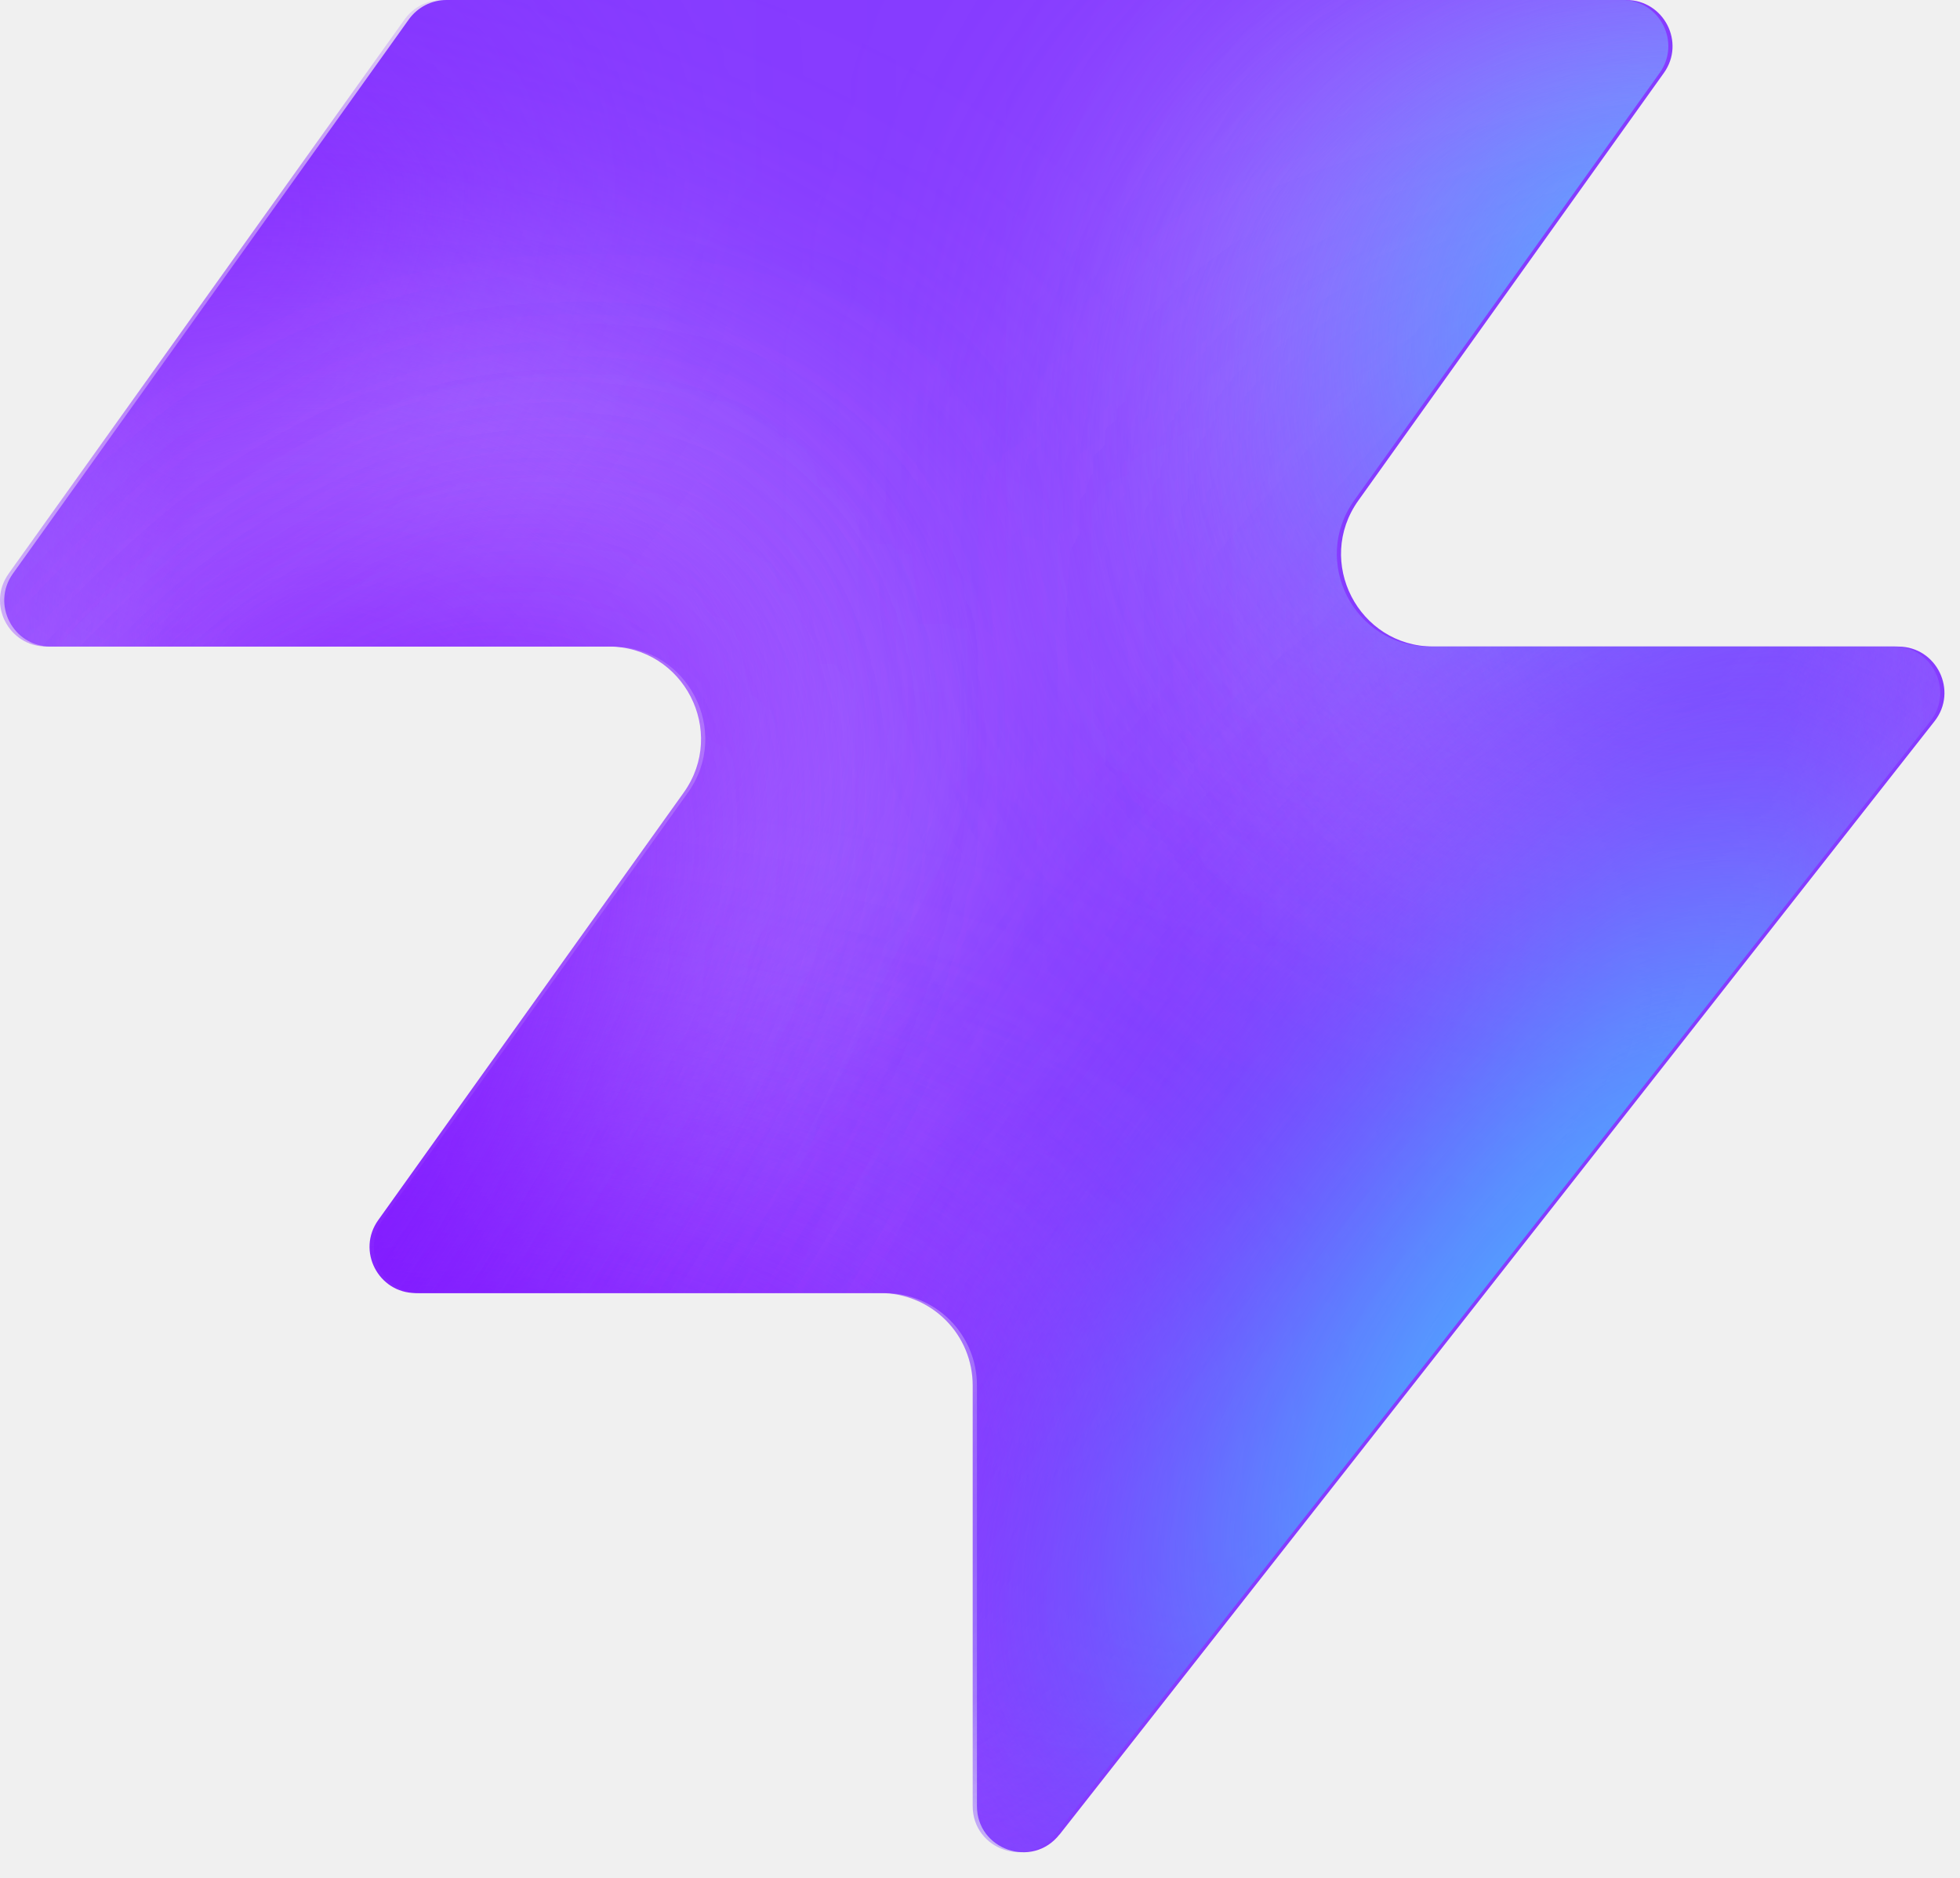
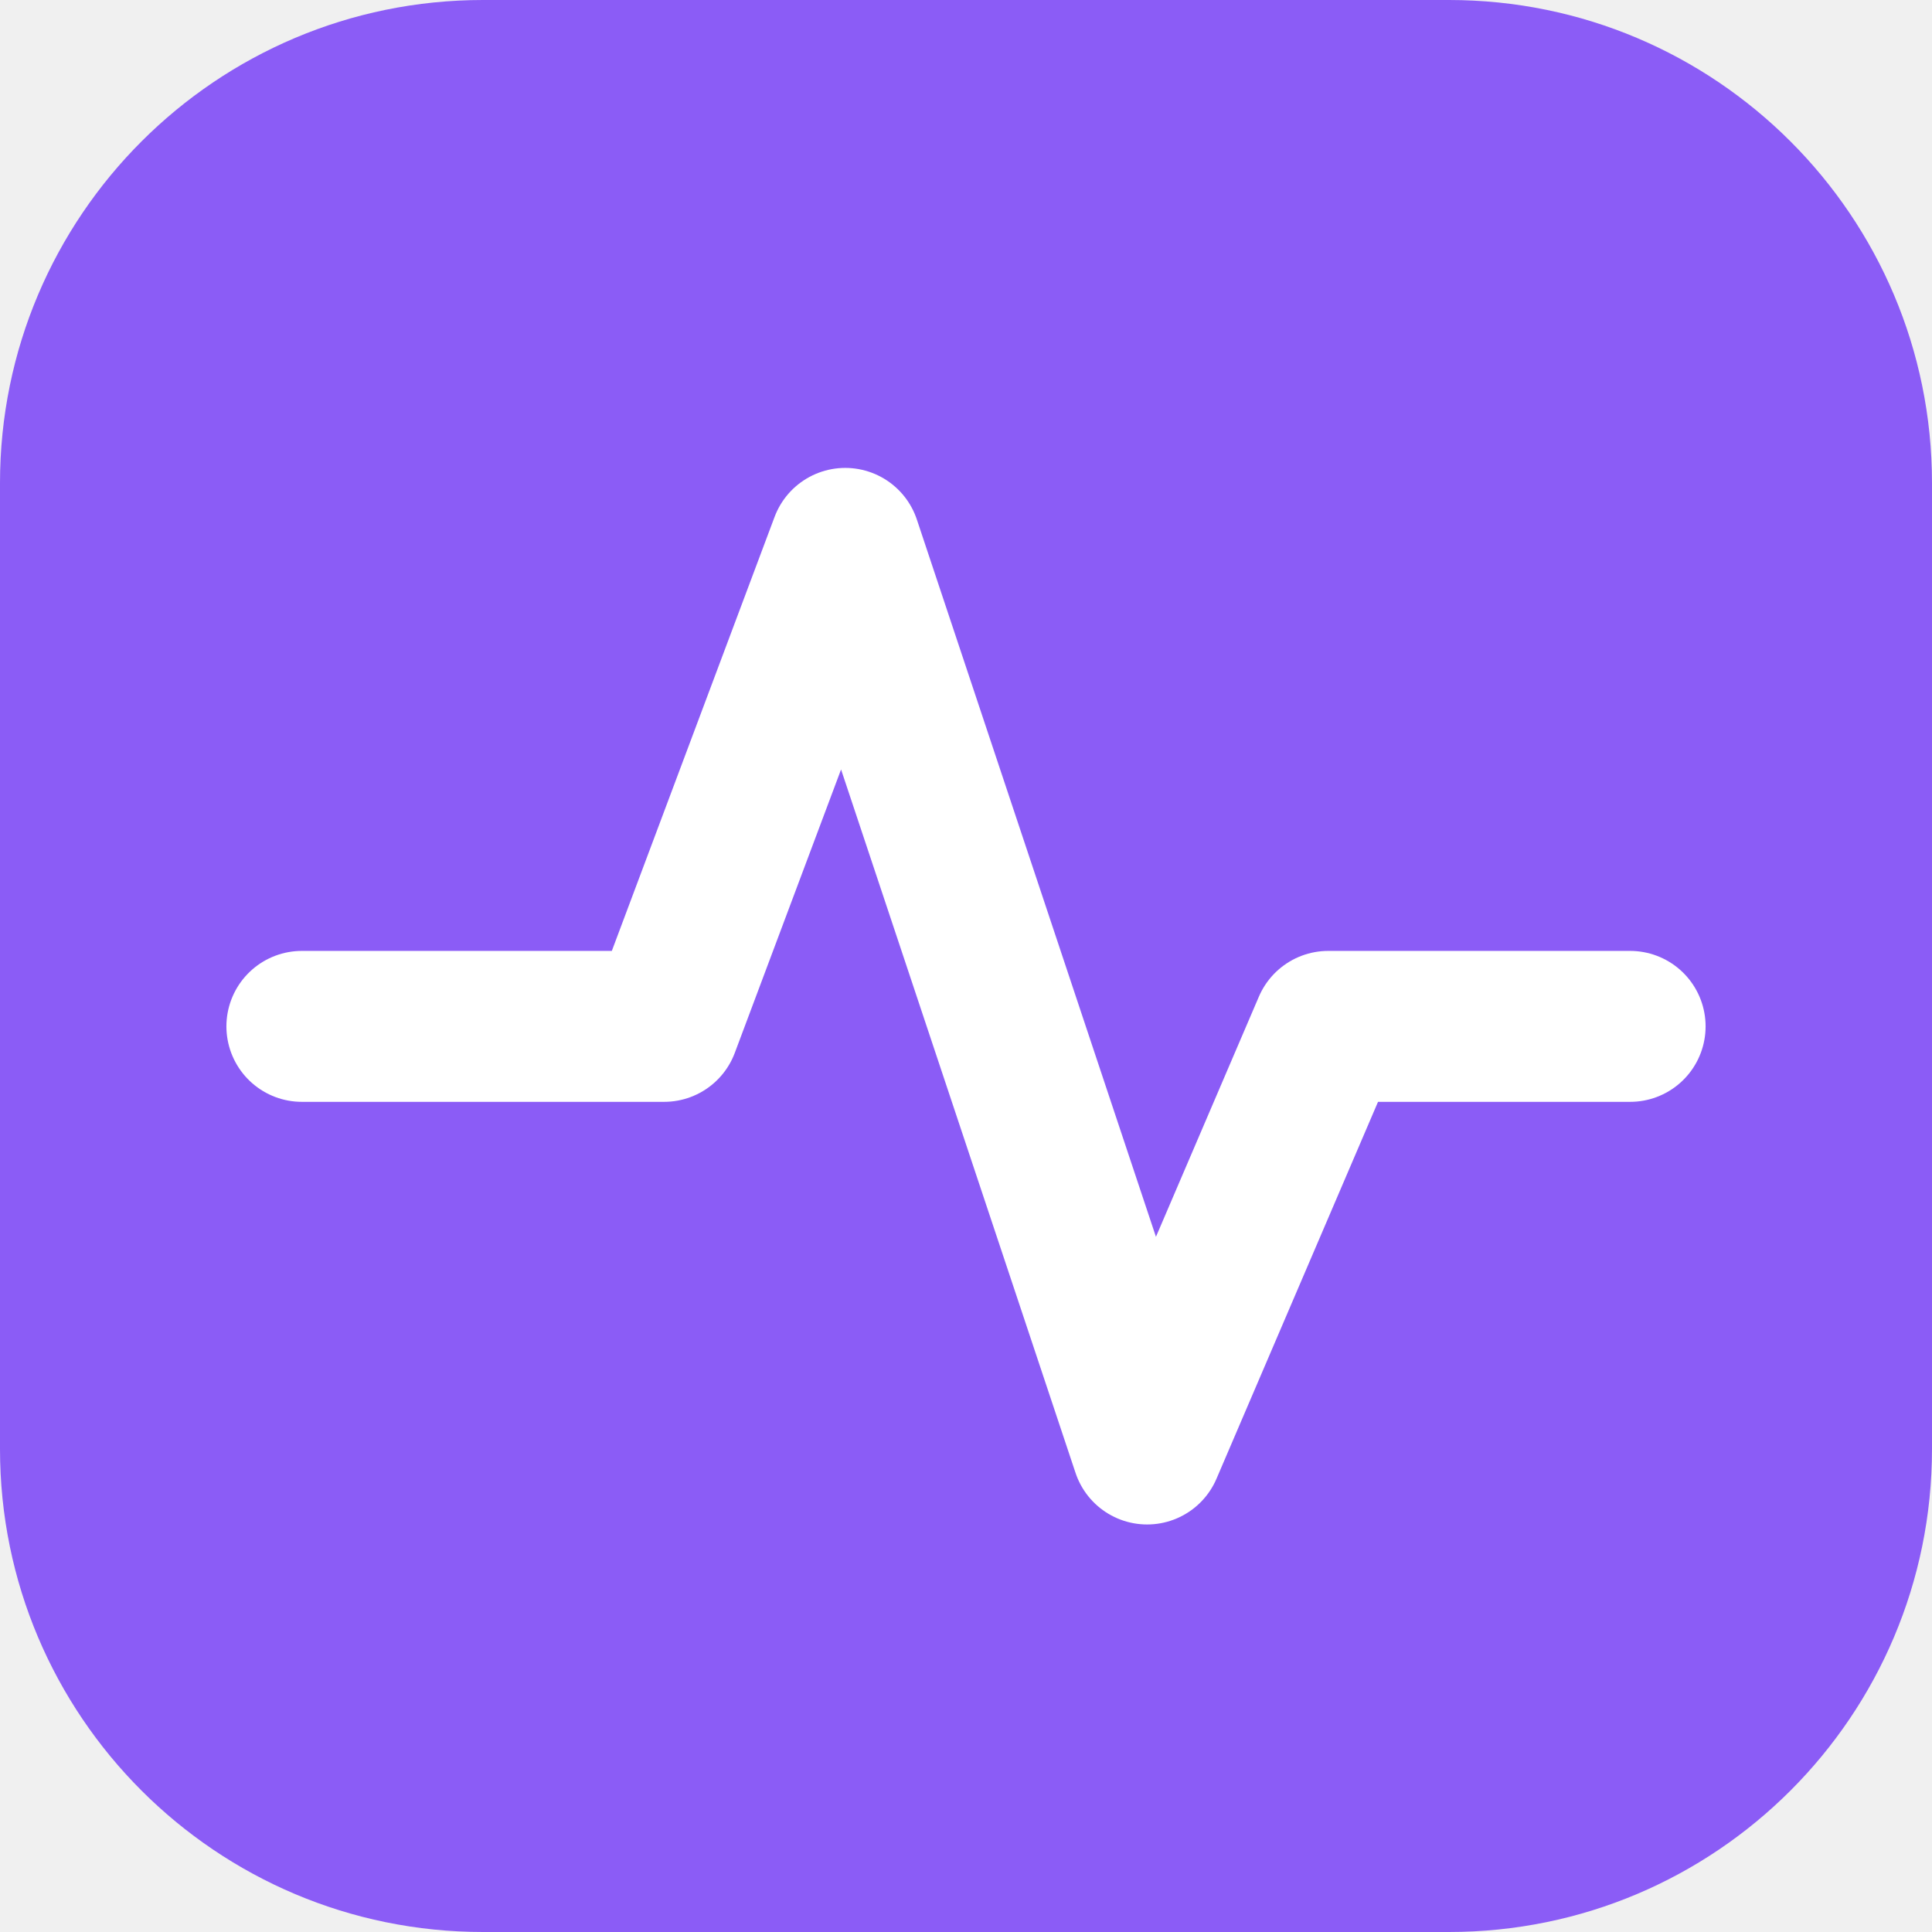
- <svg xmlns="http://www.w3.org/2000/svg" width="48" height="46" fill="none" viewBox="0 0 48 46">
-   <path fill="#863bff" d="M25.946 44.938c-.664.845-2.021.375-2.021-.698V33.937a2.26 2.26 0 0 0-2.262-2.262H10.287c-.92 0-1.456-1.04-.92-1.788l7.48-10.471c1.07-1.497 0-3.578-1.842-3.578H1.237c-.92 0-1.456-1.04-.92-1.788L10.013.474c.214-.297.556-.474.92-.474h28.894c.92 0 1.456 1.04.92 1.788l-7.48 10.471c-1.07 1.498 0 3.579 1.842 3.579h11.377c.943 0 1.473 1.088.89 1.83L25.947 44.94z" style="fill:#863bff;fill:color(display-p3 .525 .23 1);fill-opacity:1" />
-   <mask id="a" width="48" height="46" x="0" y="0" maskUnits="userSpaceOnUse" style="mask-type:alpha">
-     <path fill="#000" d="M25.842 44.938c-.664.844-2.021.375-2.021-.698V33.937a2.26 2.26 0 0 0-2.262-2.262H10.183c-.92 0-1.456-1.04-.92-1.788l7.48-10.471c1.07-1.498 0-3.579-1.842-3.579H1.133c-.92 0-1.456-1.04-.92-1.787L9.91.473c.214-.297.556-.474.92-.474h28.894c.92 0 1.456 1.04.92 1.788l-7.48 10.471c-1.07 1.498 0 3.578 1.842 3.578h11.377c.943 0 1.473 1.088.89 1.832L25.843 44.94z" style="fill:#000;fill-opacity:1" />
-   </mask>
-   <g mask="url(#a)">
-     <g filter="url(#b)">
-       <ellipse cx="5.508" cy="14.704" fill="#ede6ff" rx="5.508" ry="14.704" style="fill:#ede6ff;fill:color(display-p3 .927 .903 1);fill-opacity:1" transform="matrix(.00324 1 1 -.00324 -4.47 31.516)" />
-     </g>
-     <g filter="url(#c)">
-       <ellipse cx="10.399" cy="29.851" fill="#ede6ff" rx="10.399" ry="29.851" style="fill:#ede6ff;fill:color(display-p3 .927 .903 1);fill-opacity:1" transform="matrix(.00324 1 1 -.00324 -39.328 7.883)" />
-     </g>
-     <g filter="url(#d)">
-       <ellipse cx="5.508" cy="30.487" fill="#7e14ff" rx="5.508" ry="30.487" style="fill:#7e14ff;fill:color(display-p3 .492 .077 1);fill-opacity:1" transform="rotate(89.814 -25.913 -14.639)scale(1 -1)" />
-     </g>
-     <g filter="url(#e)">
-       <ellipse cx="5.508" cy="30.599" fill="#7e14ff" rx="5.508" ry="30.599" style="fill:#7e14ff;fill:color(display-p3 .492 .077 1);fill-opacity:1" transform="rotate(89.814 -32.644 -3.334)scale(1 -1)" />
-     </g>
-     <g filter="url(#f)">
-       <ellipse cx="5.508" cy="30.599" fill="#7e14ff" rx="5.508" ry="30.599" style="fill:#7e14ff;fill:color(display-p3 .492 .077 1);fill-opacity:1" transform="matrix(.00324 1 1 -.00324 -34.34 30.47)" />
-     </g>
-     <g filter="url(#g)">
-       <ellipse cx="14.072" cy="22.078" fill="#ede6ff" rx="14.072" ry="22.078" style="fill:#ede6ff;fill:color(display-p3 .927 .903 1);fill-opacity:1" transform="rotate(93.35 24.506 48.493)scale(-1 1)" />
-     </g>
-     <g filter="url(#h)">
-       <ellipse cx="3.47" cy="21.501" fill="#7e14ff" rx="3.47" ry="21.501" style="fill:#7e14ff;fill:color(display-p3 .492 .077 1);fill-opacity:1" transform="rotate(89.009 28.708 47.59)scale(-1 1)" />
-     </g>
-     <g filter="url(#i)">
-       <ellipse cx="3.47" cy="21.501" fill="#7e14ff" rx="3.47" ry="21.501" style="fill:#7e14ff;fill:color(display-p3 .492 .077 1);fill-opacity:1" transform="rotate(89.009 28.708 47.59)scale(-1 1)" />
-     </g>
-     <g filter="url(#j)">
-       <ellipse cx=".387" cy="8.972" fill="#7e14ff" rx="4.407" ry="29.108" style="fill:#7e14ff;fill:color(display-p3 .492 .077 1);fill-opacity:1" transform="rotate(39.51 .387 8.972)" />
-     </g>
-     <g filter="url(#k)">
-       <ellipse cx="47.523" cy="-6.092" fill="#7e14ff" rx="4.407" ry="29.108" style="fill:#7e14ff;fill:color(display-p3 .492 .077 1);fill-opacity:1" transform="rotate(37.892 47.523 -6.092)" />
-     </g>
-     <g filter="url(#l)">
-       <ellipse cx="41.412" cy="6.333" fill="#47bfff" rx="5.971" ry="9.665" style="fill:#47bfff;fill:color(display-p3 .28 .748 1);fill-opacity:1" transform="rotate(37.892 41.412 6.333)" />
-     </g>
-     <g filter="url(#m)">
-       <ellipse cx="-1.879" cy="38.332" fill="#7e14ff" rx="4.407" ry="29.108" style="fill:#7e14ff;fill:color(display-p3 .492 .077 1);fill-opacity:1" transform="rotate(37.892 -1.88 38.332)" />
-     </g>
-     <g filter="url(#n)">
-       <ellipse cx="-1.879" cy="38.332" fill="#7e14ff" rx="4.407" ry="29.108" style="fill:#7e14ff;fill:color(display-p3 .492 .077 1);fill-opacity:1" transform="rotate(37.892 -1.88 38.332)" />
-     </g>
-     <g filter="url(#o)">
-       <ellipse cx="35.651" cy="29.907" fill="#7e14ff" rx="4.407" ry="29.108" style="fill:#7e14ff;fill:color(display-p3 .492 .077 1);fill-opacity:1" transform="rotate(37.892 35.651 29.907)" />
-     </g>
-     <g filter="url(#p)">
-       <ellipse cx="38.418" cy="32.4" fill="#47bfff" rx="5.971" ry="15.297" style="fill:#47bfff;fill:color(display-p3 .28 .748 1);fill-opacity:1" transform="rotate(37.892 38.418 32.4)" />
-     </g>
-   </g>
-   <defs>
-     <filter id="b" width="60.045" height="41.654" x="-19.77" y="16.149" color-interpolation-filters="sRGB" filterUnits="userSpaceOnUse">
-       <feFlood flood-opacity="0" result="BackgroundImageFix" />
-       <feBlend in="SourceGraphic" in2="BackgroundImageFix" result="shape" />
-       <feGaussianBlur result="effect1_foregroundBlur_2002_17158" stdDeviation="7.659" />
-     </filter>
-     <filter id="c" width="90.34" height="51.437" x="-54.613" y="-7.533" color-interpolation-filters="sRGB" filterUnits="userSpaceOnUse">
-       <feFlood flood-opacity="0" result="BackgroundImageFix" />
-       <feBlend in="SourceGraphic" in2="BackgroundImageFix" result="shape" />
-       <feGaussianBlur result="effect1_foregroundBlur_2002_17158" stdDeviation="7.659" />
-     </filter>
-     <filter id="d" width="79.355" height="29.4" x="-49.64" y="2.03" color-interpolation-filters="sRGB" filterUnits="userSpaceOnUse">
-       <feFlood flood-opacity="0" result="BackgroundImageFix" />
-       <feBlend in="SourceGraphic" in2="BackgroundImageFix" result="shape" />
-       <feGaussianBlur result="effect1_foregroundBlur_2002_17158" stdDeviation="4.596" />
-     </filter>
-     <filter id="e" width="79.579" height="29.4" x="-45.045" y="20.029" color-interpolation-filters="sRGB" filterUnits="userSpaceOnUse">
-       <feFlood flood-opacity="0" result="BackgroundImageFix" />
-       <feBlend in="SourceGraphic" in2="BackgroundImageFix" result="shape" />
-       <feGaussianBlur result="effect1_foregroundBlur_2002_17158" stdDeviation="4.596" />
-     </filter>
-     <filter id="f" width="79.579" height="29.4" x="-43.513" y="21.178" color-interpolation-filters="sRGB" filterUnits="userSpaceOnUse">
-       <feFlood flood-opacity="0" result="BackgroundImageFix" />
-       <feBlend in="SourceGraphic" in2="BackgroundImageFix" result="shape" />
-       <feGaussianBlur result="effect1_foregroundBlur_2002_17158" stdDeviation="4.596" />
-     </filter>
-     <filter id="g" width="74.749" height="58.852" x="15.756" y="-17.901" color-interpolation-filters="sRGB" filterUnits="userSpaceOnUse">
-       <feFlood flood-opacity="0" result="BackgroundImageFix" />
-       <feBlend in="SourceGraphic" in2="BackgroundImageFix" result="shape" />
-       <feGaussianBlur result="effect1_foregroundBlur_2002_17158" stdDeviation="7.659" />
-     </filter>
-     <filter id="h" width="61.377" height="25.362" x="23.548" y="2.284" color-interpolation-filters="sRGB" filterUnits="userSpaceOnUse">
-       <feFlood flood-opacity="0" result="BackgroundImageFix" />
-       <feBlend in="SourceGraphic" in2="BackgroundImageFix" result="shape" />
-       <feGaussianBlur result="effect1_foregroundBlur_2002_17158" stdDeviation="4.596" />
-     </filter>
-     <filter id="i" width="61.377" height="25.362" x="23.548" y="2.284" color-interpolation-filters="sRGB" filterUnits="userSpaceOnUse">
-       <feFlood flood-opacity="0" result="BackgroundImageFix" />
-       <feBlend in="SourceGraphic" in2="BackgroundImageFix" result="shape" />
-       <feGaussianBlur result="effect1_foregroundBlur_2002_17158" stdDeviation="4.596" />
-     </filter>
-     <filter id="j" width="56.045" height="63.649" x="-27.636" y="-22.853" color-interpolation-filters="sRGB" filterUnits="userSpaceOnUse">
-       <feFlood flood-opacity="0" result="BackgroundImageFix" />
-       <feBlend in="SourceGraphic" in2="BackgroundImageFix" result="shape" />
-       <feGaussianBlur result="effect1_foregroundBlur_2002_17158" stdDeviation="4.596" />
-     </filter>
-     <filter id="k" width="54.814" height="64.646" x="20.116" y="-38.415" color-interpolation-filters="sRGB" filterUnits="userSpaceOnUse">
-       <feFlood flood-opacity="0" result="BackgroundImageFix" />
-       <feBlend in="SourceGraphic" in2="BackgroundImageFix" result="shape" />
-       <feGaussianBlur result="effect1_foregroundBlur_2002_17158" stdDeviation="4.596" />
-     </filter>
-     <filter id="l" width="33.541" height="35.313" x="24.641" y="-11.323" color-interpolation-filters="sRGB" filterUnits="userSpaceOnUse">
-       <feFlood flood-opacity="0" result="BackgroundImageFix" />
-       <feBlend in="SourceGraphic" in2="BackgroundImageFix" result="shape" />
-       <feGaussianBlur result="effect1_foregroundBlur_2002_17158" stdDeviation="4.596" />
-     </filter>
-     <filter id="m" width="54.814" height="64.646" x="-29.286" y="6.009" color-interpolation-filters="sRGB" filterUnits="userSpaceOnUse">
-       <feFlood flood-opacity="0" result="BackgroundImageFix" />
-       <feBlend in="SourceGraphic" in2="BackgroundImageFix" result="shape" />
-       <feGaussianBlur result="effect1_foregroundBlur_2002_17158" stdDeviation="4.596" />
-     </filter>
-     <filter id="n" width="54.814" height="64.646" x="-29.286" y="6.009" color-interpolation-filters="sRGB" filterUnits="userSpaceOnUse">
-       <feFlood flood-opacity="0" result="BackgroundImageFix" />
-       <feBlend in="SourceGraphic" in2="BackgroundImageFix" result="shape" />
-       <feGaussianBlur result="effect1_foregroundBlur_2002_17158" stdDeviation="4.596" />
-     </filter>
-     <filter id="o" width="54.814" height="64.646" x="8.244" y="-2.416" color-interpolation-filters="sRGB" filterUnits="userSpaceOnUse">
-       <feFlood flood-opacity="0" result="BackgroundImageFix" />
-       <feBlend in="SourceGraphic" in2="BackgroundImageFix" result="shape" />
-       <feGaussianBlur result="effect1_foregroundBlur_2002_17158" stdDeviation="4.596" />
-     </filter>
-     <filter id="p" width="39.409" height="43.623" x="18.713" y="10.588" color-interpolation-filters="sRGB" filterUnits="userSpaceOnUse">
-       <feFlood flood-opacity="0" result="BackgroundImageFix" />
-       <feBlend in="SourceGraphic" in2="BackgroundImageFix" result="shape" />
-       <feGaussianBlur result="effect1_foregroundBlur_2002_17158" stdDeviation="4.596" />
-     </filter>
-   </defs>
+ <svg xmlns="http://www.w3.org/2000/svg" viewBox="0 0 32 32">
+   <rect width="32" height="32" rx="8" fill="#8b5cf6" />
+   <path d="M5 17h6l3-8 5 15 3-7h5" fill="none" stroke="white" stroke-width="2.5" stroke-linecap="round" stroke-linejoin="round" />
</svg>
